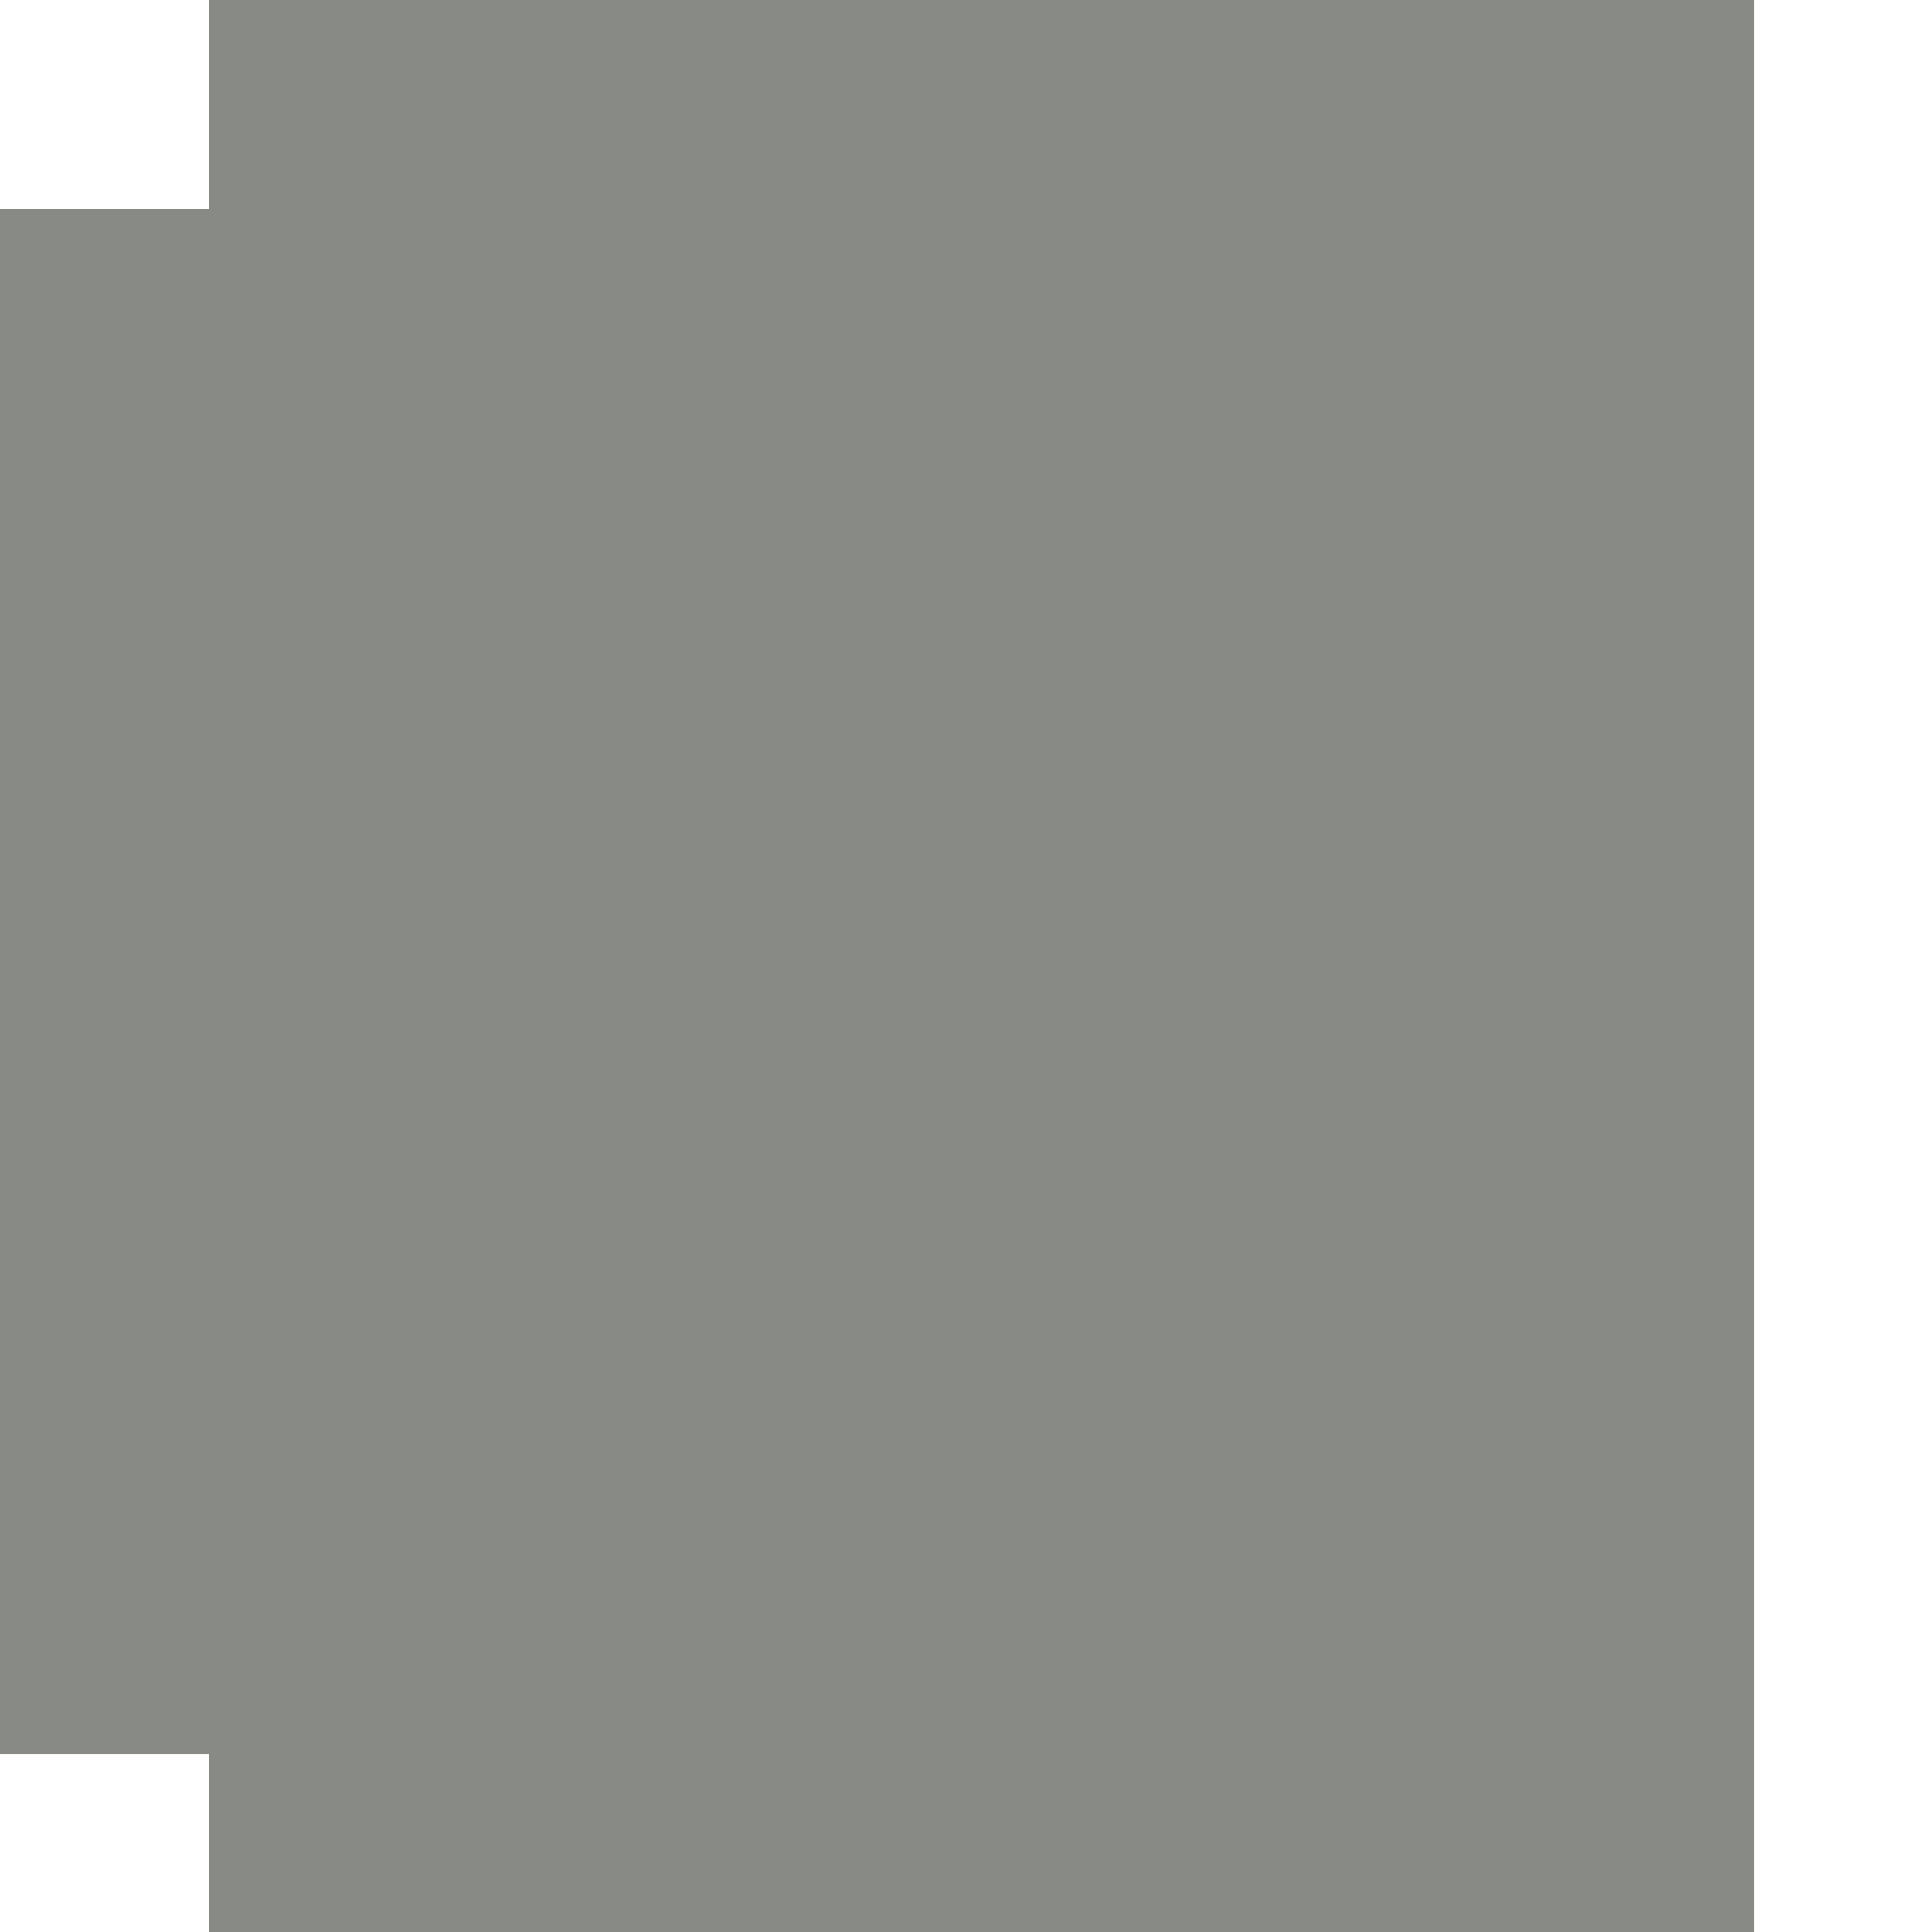
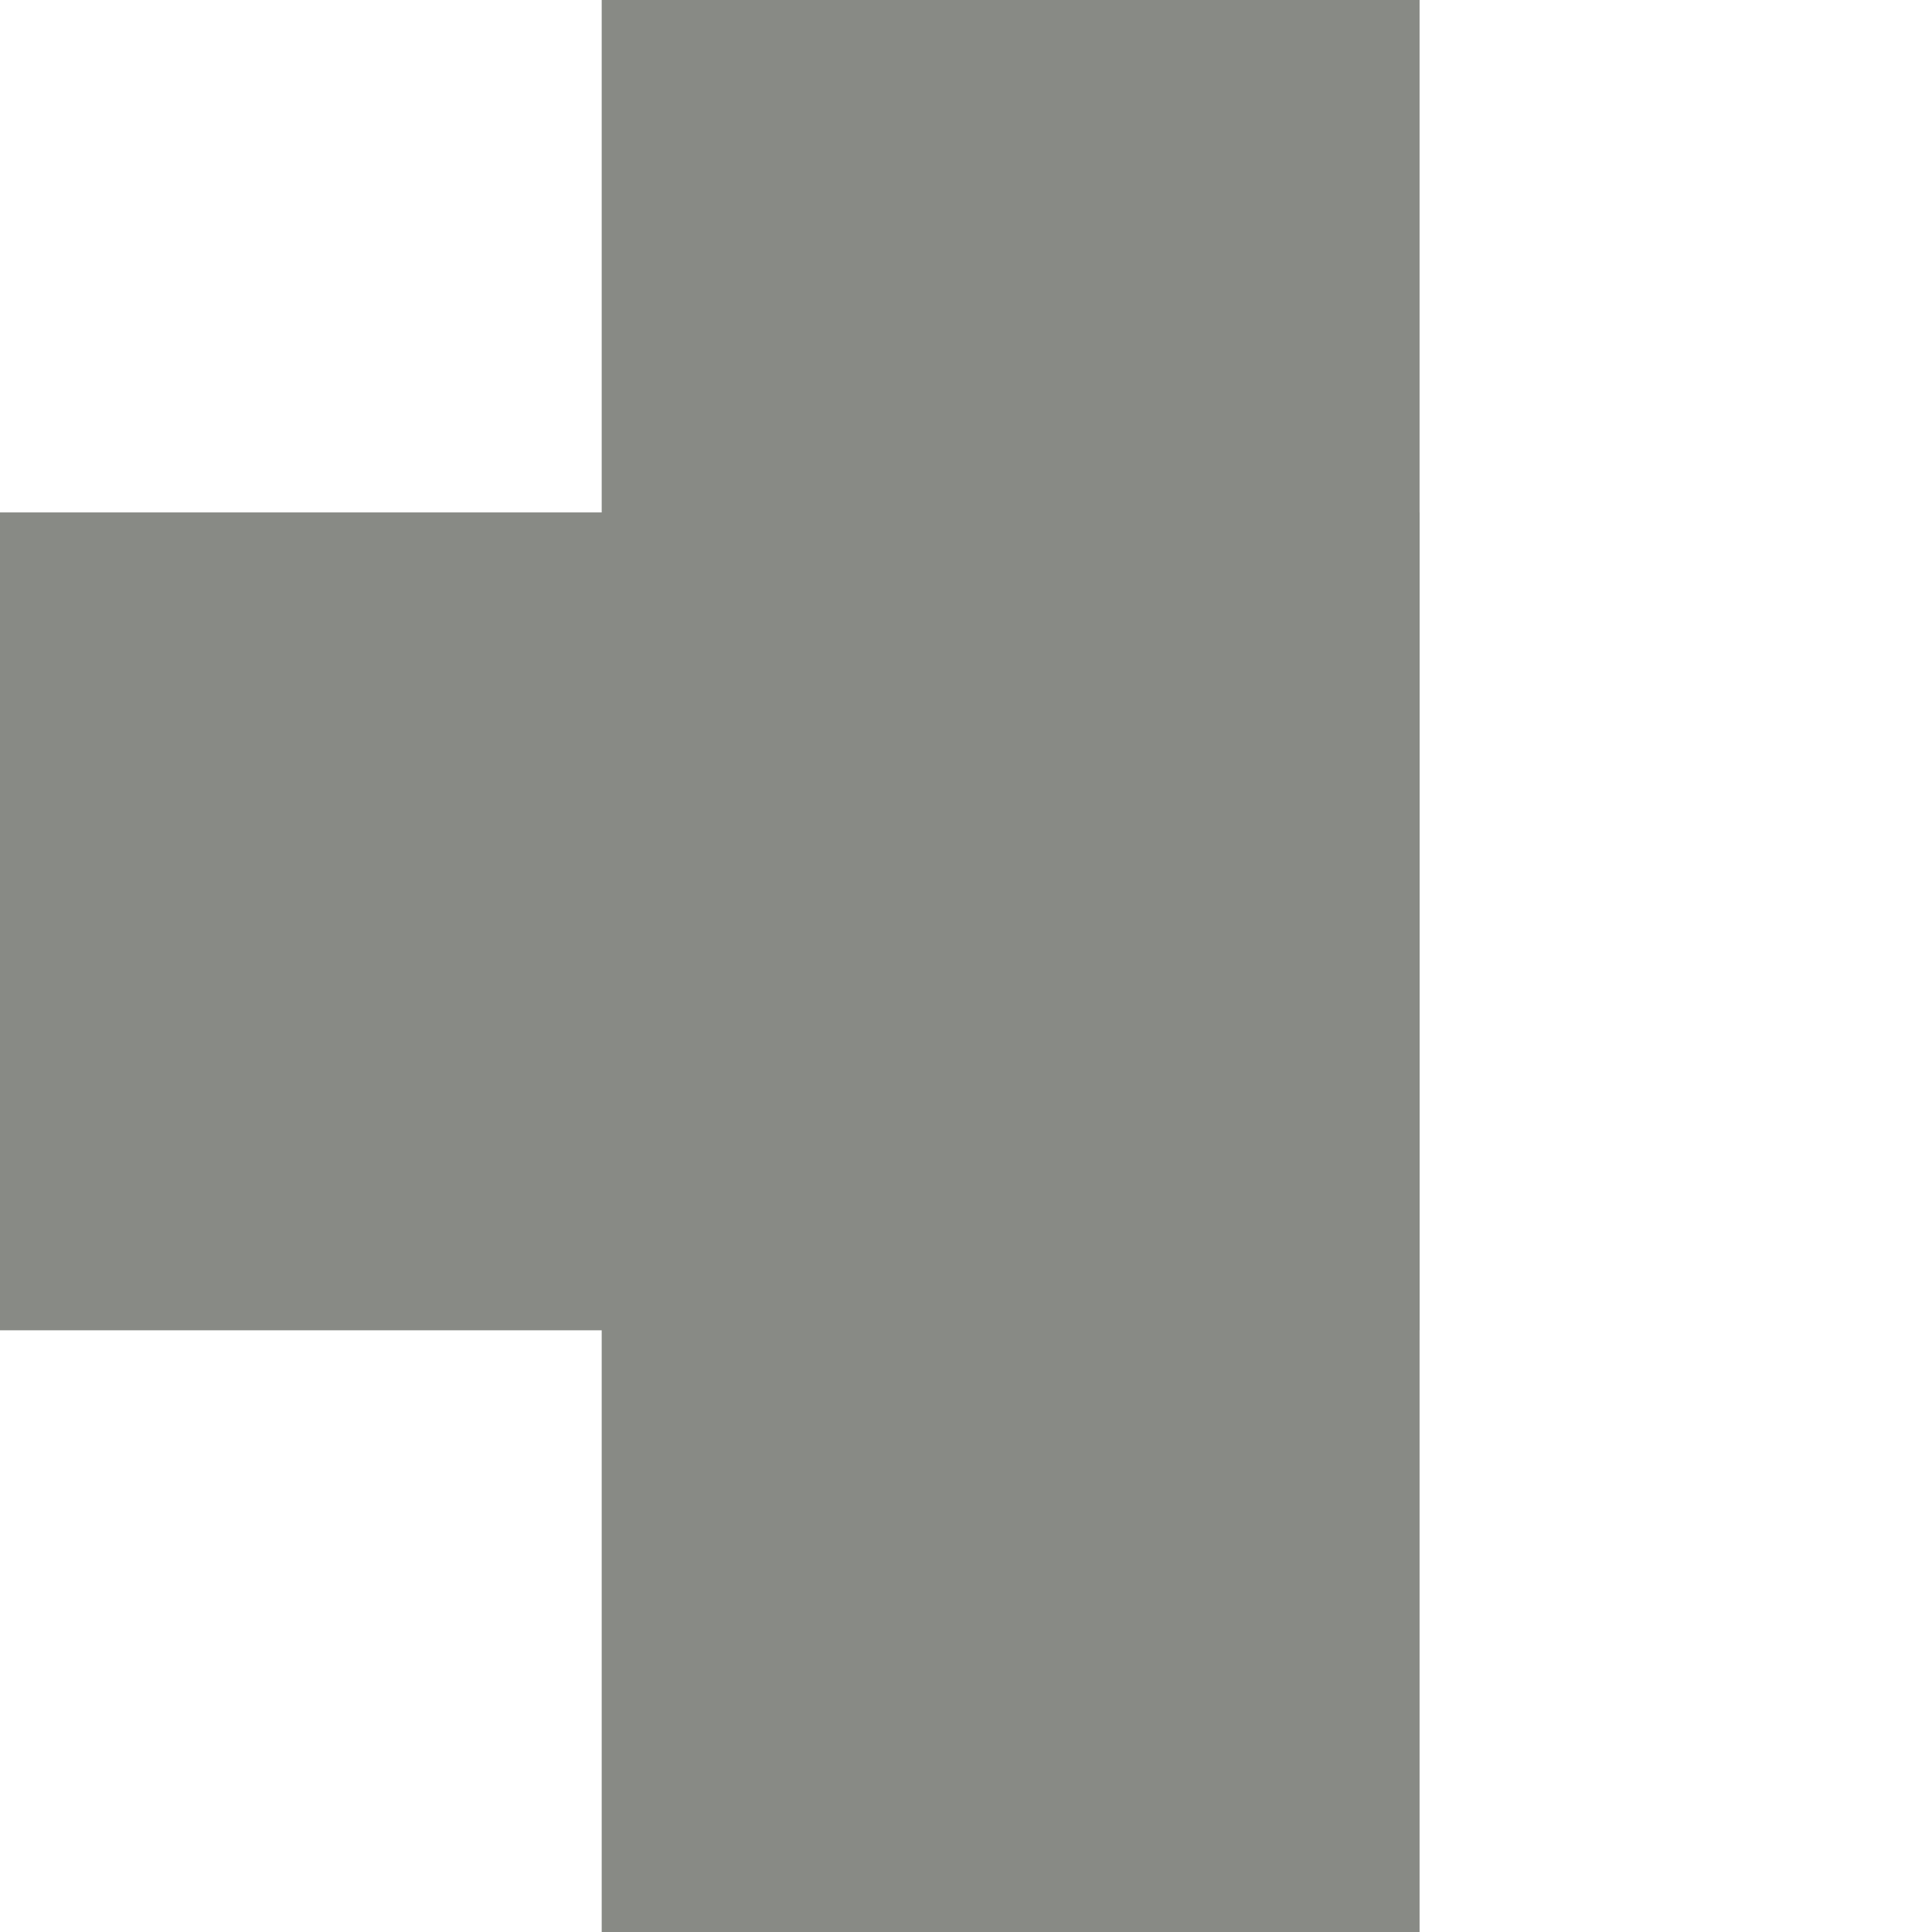
- <svg xmlns="http://www.w3.org/2000/svg" version="1.1" height="177.165px" width="177.165px" id="svg1">
+ <svg xmlns="http://www.w3.org/2000/svg" id="svg1" width="177.165px" height="177.165px" version="1.1">
  <defs id="defs3">
    <defs id="defs828">
      <defs id="defs829" />
      <defs id="defs837" />
    </defs>
  </defs>
-   <g style="fill:#888a85;fill-opacity:1" transform="translate(-354.3307,177.1654)" id="g8273">
-     <g style="fill:#888a85;fill-opacity:1" id="g8257">
-       <path id="rect2083" d="M -87.16,-512.357 C -126.42,-512.357 -158.026,-480.751 -158.026,-441.491 C -158.026,-264.326 -158.026,-87.16 -158.026,90.005 C -158.026,129.265 -126.42,160.871 -87.16,160.871 C 90.005,160.871 267.171,160.871 444.336,160.871 C 483.596,160.871 515.202,129.265 515.202,90.005 C 515.202,-87.16 515.202,-264.326 515.202,-441.491 C 515.202,-480.751 483.596,-512.357 444.336,-512.357 C 267.171,-512.357 90.005,-512.357 -87.16,-512.357 z M -16.294,-370.625 C 54.572,-370.625 125.438,-370.625 196.304,-370.625 C 196.304,-299.759 196.304,-228.893 196.304,-158.026 C 125.438,-158.026 54.572,-158.026 -16.294,-158.026 C -16.294,-228.893 -16.294,-299.759 -16.294,-370.625 z M 338.037,-370.625 C 349.848,-370.625 361.659,-370.625 373.47,-370.625 C 373.47,-299.759 373.47,-228.893 373.47,-158.026 C 361.659,-158.026 349.848,-158.026 338.037,-158.026 C 338.037,-228.893 338.037,-299.759 338.037,-370.625 z M -16.294,-16.294 C 54.572,-16.294 125.438,-16.294 196.304,-16.294 C 196.304,-4.483 196.304,7.328 196.304,19.139 C 125.438,19.139 54.572,19.139 -16.294,19.139 C -16.294,7.328 -16.294,-4.483 -16.294,-16.294 z M 338.037,-16.294 C 349.848,-16.294 361.659,-16.294 373.47,-16.294 C 373.47,-4.483 373.47,7.328 373.47,19.139 C 361.659,19.139 349.848,19.139 338.037,19.139 C 338.037,7.328 338.037,-4.483 338.037,-16.294 z " style="fill:#888a85;fill-opacity:1;stroke:none;stroke-width:6.25;stroke-linecap:round;stroke-linejoin:round;stroke-miterlimit:4;stroke-dasharray:none;stroke-opacity:1" />
-       <path id="rect2055" d="M -88.583,-496.063 C -118.028,-496.063 -141.732,-472.358 -141.732,-442.913 L -141.732,88.583 C -141.732,118.028 -118.028,141.732 -88.583,141.732 L 442.913,141.732 C 472.358,141.732 496.063,118.028 496.063,88.583 L 496.063,-442.913 C 496.063,-472.358 472.358,-496.063 442.913,-496.063 L -88.583,-496.063 z M -35.433,-389.764 L 212.598,-389.764 L 212.598,-141.732 L -35.433,-141.732 L -35.433,-389.764 z M 318.898,-389.764 L 389.764,-389.764 L 389.764,-141.732 L 318.898,-141.732 L 318.898,-389.764 z M -35.433,-35.433 L 212.598,-35.433 L 212.598,35.433 L -35.433,35.433 L -35.433,-35.433 z M 318.898,-35.433 L 389.764,-35.433 L 389.764,35.433 L 318.898,35.433 L 318.898,-35.433 z " style="fill:#888a85;fill-opacity:1;stroke:none;stroke-width:6.25;stroke-linecap:round;stroke-linejoin:round;stroke-miterlimit:4;stroke-dasharray:none;stroke-opacity:1" />
-       <path id="rect2069" d="M -88.583,-478.346 C -108.213,-478.346 -124.016,-462.543 -124.016,-442.913 L -124.016,88.583 C -124.016,108.213 -108.213,124.016 -88.583,124.016 L 442.913,124.016 C 462.543,124.016 478.346,108.213 478.346,88.583 L 478.346,-442.913 C 478.346,-462.543 462.543,-478.346 442.913,-478.346 L -88.583,-478.346 z M -53.15,-407.48 L 230.315,-407.48 L 230.315,-124.016 L -53.15,-124.016 L -53.15,-407.48 z M 301.181,-407.48 L 407.48,-407.48 L 407.48,-124.016 L 301.181,-124.016 L 301.181,-407.48 z M -53.15,-53.15 L 230.315,-53.15 L 230.315,53.15 L -53.15,53.15 L -53.15,-53.15 z M 301.181,-53.15 L 407.48,-53.15 L 407.48,53.15 L 301.181,53.15 L 301.181,-53.15 z " style="fill:#888a85;fill-opacity:1;stroke:none;stroke-width:6.25;stroke-linecap:round;stroke-linejoin:round;stroke-miterlimit:4;stroke-dasharray:none;stroke-opacity:1" />
-       <path id="rect5074" d="M -77.967,-467.731 C -97.57,-467.731 -113.4,-451.901 -113.4,-432.298 L -113.4,63.765 C -113.4,78.336 -103.227,88.225 -90.701,93.662 C -93.663,90.523 -95.683,86.159 -95.683,81.482 L -95.683,-432.298 C -95.683,-442.018 -87.687,-450.014 -77.967,-450.014 L 435.813,-450.014 C 440.49,-450.014 444.854,-447.994 447.993,-445.031 C 442.556,-457.558 432.667,-467.731 418.096,-467.731 L -77.967,-467.731 z " style="fill:#888a85;fill-opacity:1;stroke:none;stroke-width:6.25;stroke-linecap:round;stroke-linejoin:round;stroke-miterlimit:4;stroke-dasharray:none;stroke-opacity:1" />
-       <path id="rect5084" d="M 235.948,-409.045 C 238.949,-405.865 240.931,-401.602 240.931,-396.865 L 240.931,-131.117 C 240.931,-121.27 233.061,-113.4 223.214,-113.4 L -42.534,-113.4 C -47.272,-113.4 -51.534,-115.382 -54.714,-118.383 C -49.277,-105.856 -39.388,-95.683 -24.817,-95.683 L 223.214,-95.683 C 242.817,-95.683 258.647,-111.513 258.647,-131.117 L 258.647,-379.148 C 258.647,-393.719 248.475,-403.608 235.948,-409.045 z " style="fill:#888a85;fill-opacity:1;stroke:none;stroke-width:6.25;stroke-linecap:round;stroke-linejoin:round;stroke-miterlimit:4;stroke-dasharray:none;stroke-opacity:1" />
-       <path id="rect5815" d="M 413.113,-409.045 C 416.114,-405.865 418.096,-401.602 418.096,-396.865 L 418.096,-131.117 C 418.096,-121.27 410.226,-113.4 400.38,-113.4 L 311.797,-113.4 C 307.059,-113.4 302.796,-115.382 299.617,-118.383 C 305.049,-105.867 314.955,-95.683 329.513,-95.683 L 400.38,-95.683 C 419.965,-95.683 435.813,-111.531 435.813,-131.117 L 435.813,-379.148 C 435.813,-393.706 425.629,-403.613 413.113,-409.045 z " style="fill:#888a85;fill-opacity:1;stroke:none;stroke-width:6.25;stroke-linecap:round;stroke-linejoin:round;stroke-miterlimit:4;stroke-dasharray:none;stroke-opacity:1" />
-       <path id="rect5817" d="M 413.113,-54.714 C 416.114,-51.534 418.096,-47.272 418.096,-42.534 L 418.096,46.049 C 418.096,55.895 410.226,63.765 400.38,63.765 L 311.797,63.765 C 307.059,63.765 302.796,61.784 299.617,58.783 C 305.08,71.37 314.872,81.482 329.513,81.482 L 400.38,81.482 C 420.077,81.482 435.813,65.747 435.813,46.049 L 435.813,-24.817 C 435.813,-39.459 425.701,-49.251 413.113,-54.714 z " style="fill:#888a85;fill-opacity:1;stroke:none;stroke-width:6.25;stroke-linecap:round;stroke-linejoin:round;stroke-miterlimit:4;stroke-dasharray:none;stroke-opacity:1" />
-       <path id="rect5819" d="M 235.948,-54.714 C 238.949,-51.534 240.931,-47.272 240.931,-42.534 C 240.931,-13.006 240.931,16.521 240.931,46.049 C 240.931,55.895 233.061,63.765 223.214,63.765 C 134.631,63.765 46.049,63.765 -42.534,63.765 C -47.272,63.765 -51.534,61.784 -54.714,58.783 C -49.251,71.37 -39.459,81.482 -24.817,81.482 C 57.86,81.482 140.537,81.482 223.214,81.482 C 242.912,81.482 258.647,65.747 258.647,46.049 C 258.647,22.427 258.647,-1.195 258.647,-24.817 C 258.647,-39.459 248.535,-49.251 235.948,-54.714 z " style="fill:#888a85;fill-opacity:1;stroke:none;stroke-width:6.25;stroke-linecap:round;stroke-linejoin:round;stroke-miterlimit:4;stroke-dasharray:none;stroke-opacity:1" />
-       <path id="path6556" d="M 439.592,-478.346 C 451.31,-478.346 460.63,-469.026 460.63,-457.308 C 460.63,-276.452 460.63,-95.595 460.63,85.261 C 460.63,96.979 451.31,106.299 439.592,106.299 C 258.735,106.299 77.879,106.299 -102.977,106.299 C -114.696,106.299 -124.016,96.979 -124.016,85.261 C -124.016,86.368 -124.016,87.475 -124.016,88.583 C -124.016,108.213 -108.213,124.016 -88.583,124.016 C 88.583,124.016 265.748,124.016 442.913,124.016 C 462.543,124.016 478.346,108.213 478.346,88.583 C 478.346,-88.583 478.346,-265.748 478.346,-442.913 C 478.346,-462.543 462.543,-478.346 442.913,-478.346 C 441.806,-478.346 440.699,-478.346 439.592,-478.346 z " style="fill:#888a85;fill-opacity:1;stroke:none;stroke-width:6.25;stroke-linecap:round;stroke-linejoin:round;stroke-miterlimit:4;stroke-dasharray:none;stroke-opacity:1" />
-       <path id="rect7287" d="M -49.828,-70.866 C -61.546,-70.866 -70.866,-61.546 -70.866,-49.828 L -70.866,32.111 C -70.866,42.561 -63.084,50.296 -53.15,52.042 L -53.15,-53.15 L 229.208,-53.15 C 227.461,-63.084 219.726,-70.866 209.277,-70.866 L -49.828,-70.866 z " style="fill:#888a85;fill-opacity:1;stroke:none;stroke-width:6.25;stroke-linecap:round;stroke-linejoin:round;stroke-miterlimit:4;stroke-dasharray:none;stroke-opacity:1" />
-       <path id="rect7289" d="M -49.828,-425.197 C -61.546,-425.197 -70.866,-415.877 -70.866,-404.158 L -70.866,-145.054 C -70.866,-134.604 -63.084,-126.869 -53.15,-125.123 L -53.15,-407.48 L 229.208,-407.48 C 227.461,-417.414 219.726,-425.197 209.277,-425.197 L -49.828,-425.197 z " style="fill:#888a85;fill-opacity:1;stroke:none;stroke-width:6.25;stroke-linecap:round;stroke-linejoin:round;stroke-miterlimit:4;stroke-dasharray:none;stroke-opacity:1" />
-       <path id="rect7291" d="M 304.503,-425.197 C 292.785,-425.197 283.465,-415.877 283.465,-404.158 L 283.465,-145.054 C 283.465,-134.604 291.247,-126.869 301.181,-125.123 L 301.181,-407.48 L 406.373,-407.48 C 404.627,-417.414 396.892,-425.197 386.442,-425.197 L 304.503,-425.197 z " style="fill:#888a85;fill-opacity:1;stroke:none;stroke-width:6.25;stroke-linecap:round;stroke-linejoin:round;stroke-miterlimit:4;stroke-dasharray:none;stroke-opacity:1" />
-       <path id="rect7293" d="M 304.503,-70.866 C 292.785,-70.866 283.465,-61.546 283.465,-49.828 L 283.465,32.111 C 283.465,42.561 291.247,50.296 301.181,52.042 L 301.181,-53.15 L 406.373,-53.15 C 404.627,-63.084 396.892,-70.866 386.442,-70.866 L 304.503,-70.866 z " style="fill:#888a85;fill-opacity:1;stroke:none;stroke-width:6.25;stroke-linecap:round;stroke-linejoin:round;stroke-miterlimit:4;stroke-dasharray:none;stroke-opacity:1" />
-     </g>
-   </g>
+   <rect transform="scale(-1,-1)" y="-177.04" x="-120.051" height="179.75" width="54.75" id="rect6023-2" style="color:#000000;clip-rule:nonzero;display:inline;overflow:visible;visibility:visible;opacity:1;isolation:auto;mix-blend-mode:normal;color-interpolation:sRGB;color-interpolation-filters:linearRGB;solid-color:#000000;solid-opacity:1;fill:#888a85;fill-opacity:1;fill-rule:nonzero;stroke:#888a85;stroke-width:20.25;stroke-linecap:round;stroke-linejoin:miter;stroke-miterlimit:4;stroke-dasharray:none;stroke-dashoffset:0;stroke-opacity:1;marker:none;color-rendering:auto;image-rendering:auto;shape-rendering:auto;text-rendering:auto;enable-background:accumulate" />
+   <rect transform="matrix(0,-1,1,0,0,0)" style="color:#000000;clip-rule:nonzero;display:inline;overflow:visible;visibility:visible;opacity:1;isolation:auto;mix-blend-mode:normal;color-interpolation:sRGB;color-interpolation-filters:linearRGB;solid-color:#000000;solid-opacity:1;fill:#888a85;fill-opacity:1;fill-rule:nonzero;stroke:#888a85;stroke-width:20.25;stroke-linecap:round;stroke-linejoin:miter;stroke-miterlimit:4;stroke-dasharray:none;stroke-dashoffset:0;stroke-opacity:1;marker:none;color-rendering:auto;image-rendering:auto;shape-rendering:auto;text-rendering:auto;enable-background:accumulate" id="rect7217" width="54.75" height="179.75" x="-111.864" y="-59.699" />
</svg>
